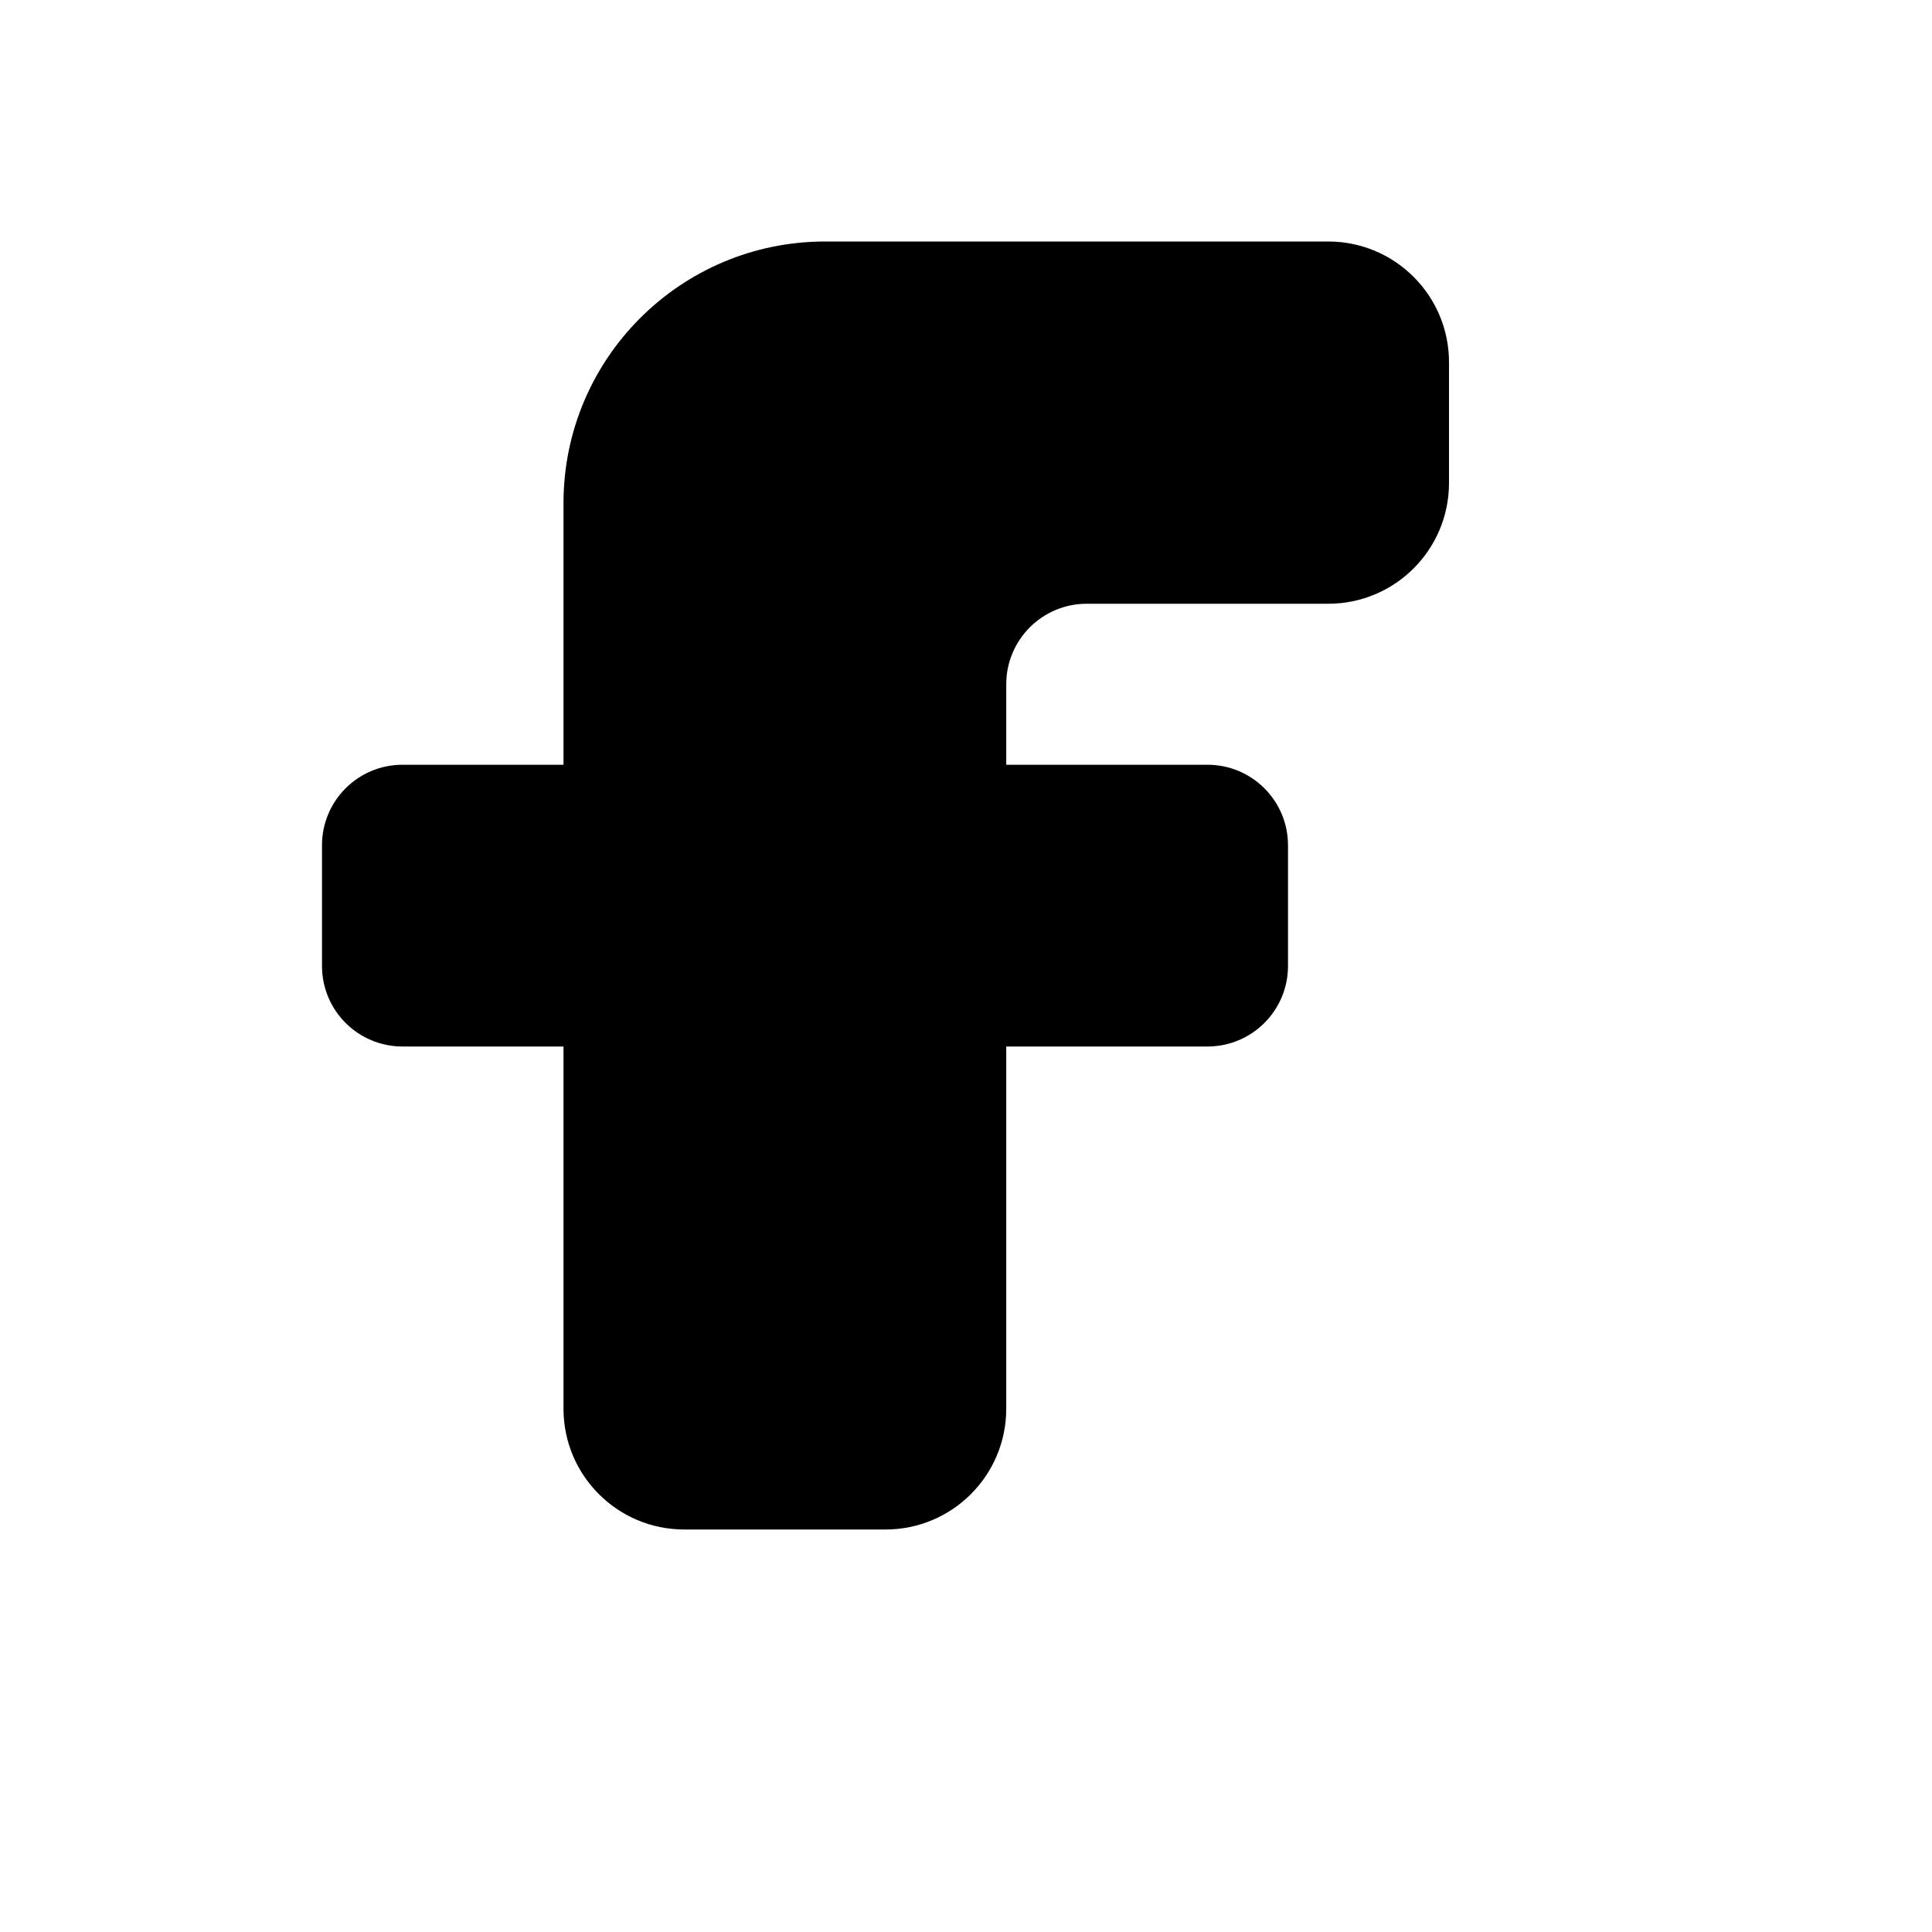
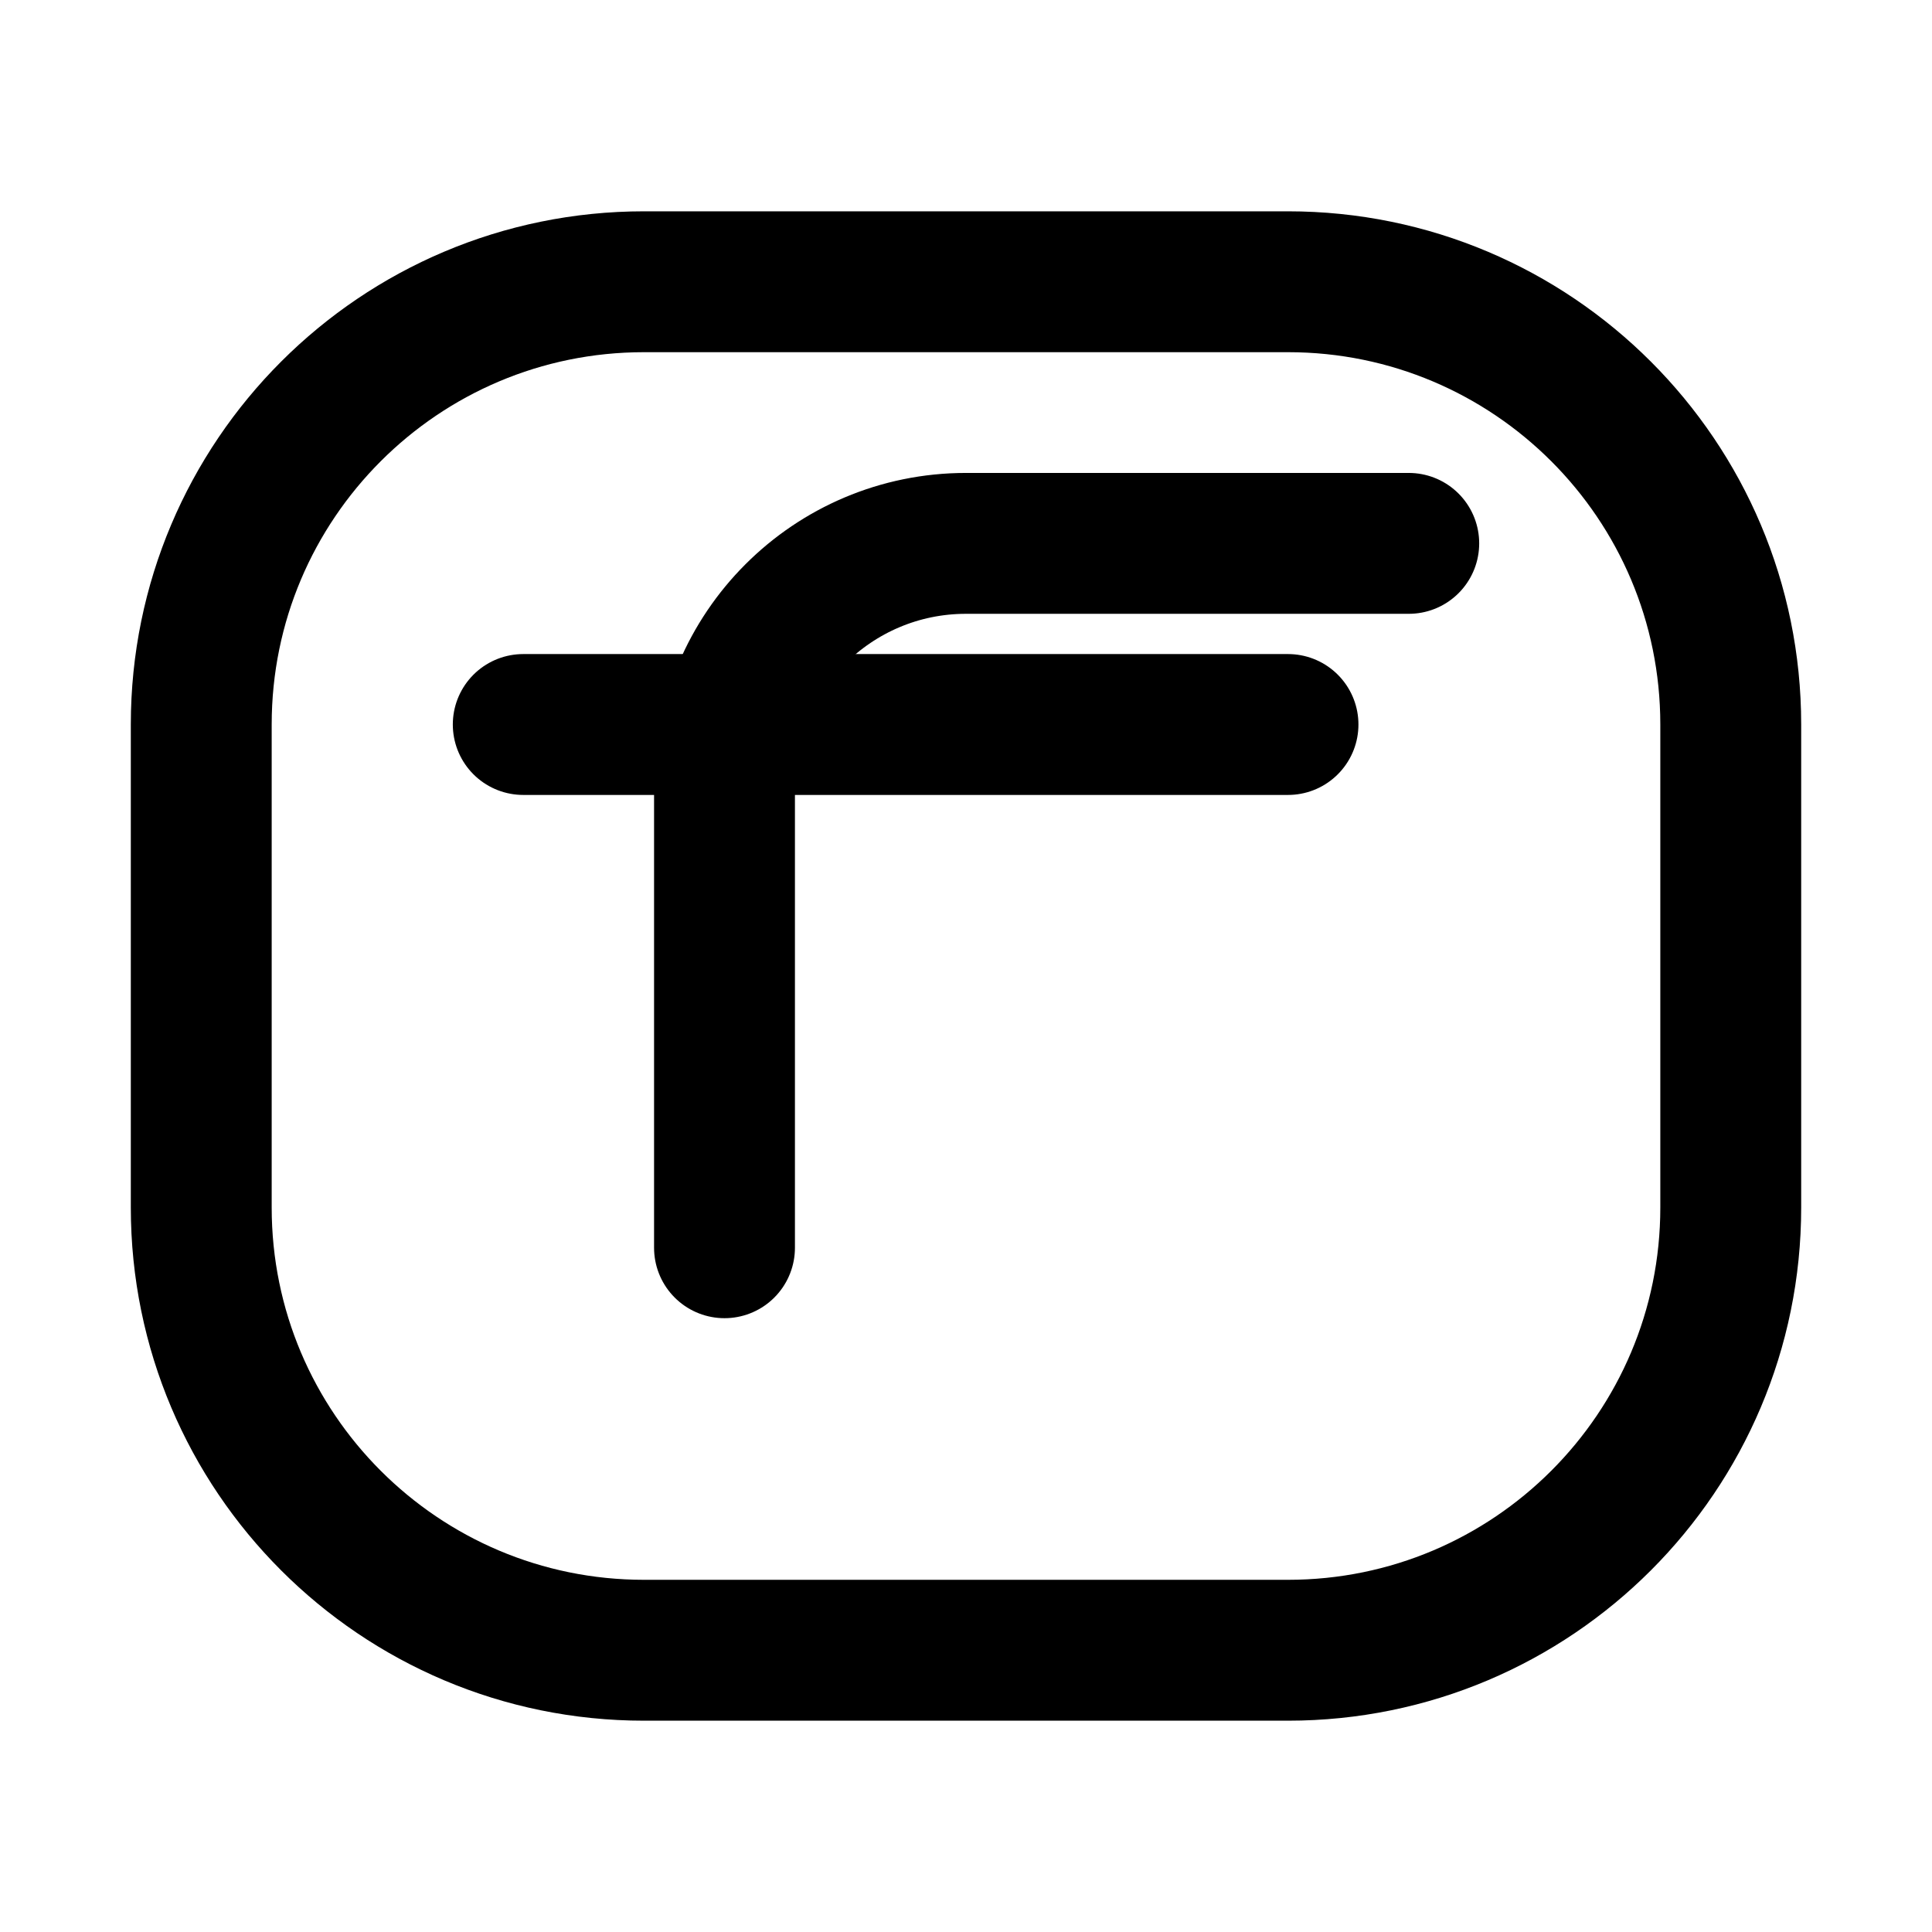
<svg xmlns="http://www.w3.org/2000/svg" viewBox="0 0 24 24" fill="none" stroke="currentColor" stroke-width="1.75" stroke-linecap="round" stroke-linejoin="round">
-   <path d="M7 6.25 A3.25 3.25 0 0 1 10.25 3 L16.5 3 A1.5 1.5 0 0 1 18 4.5 L18 6 A1.5 1.5 0 0 1 16.5 7.5 L13.5 7.5 A1 1 0 0 0 12.5 8.5 L12.5 9.5 L15 9.5 A1 1 0 0 1 16 10.5 L16 12 A1 1 0 0 1 15 13 L12.5 13 L12.5 17.5 A1.5 1.5 0 0 1 11 19 L8.5 19 A1.5 1.5 0 0 1 7 17.5 L7 13 L5 13 A1 1 0 0 1 4 12 L4 10.5 A1 1 0 0 1 5 9.5 L7 9.5 Z" fill="currentColor" fill-rule="evenodd" stroke="none" />
+   <path d="M2.5 9 A5.5 5.5 0 0 1 8 3.5 L16 3.5 A5.5 5.5 0 0 1 21.5 9 L21.5 15 A5.5 5.5 0 0 1 16 20.5 L8 20.5 A5.5 5.5 0 0 1 2.5 15 Z" />
+   <path d="M9 15.5 L9 9.75 A3 3 0 0 1 12 6.75 L17.5 6.75" />
+   <path d="M6.5 9 L16 9" />
</svg>
